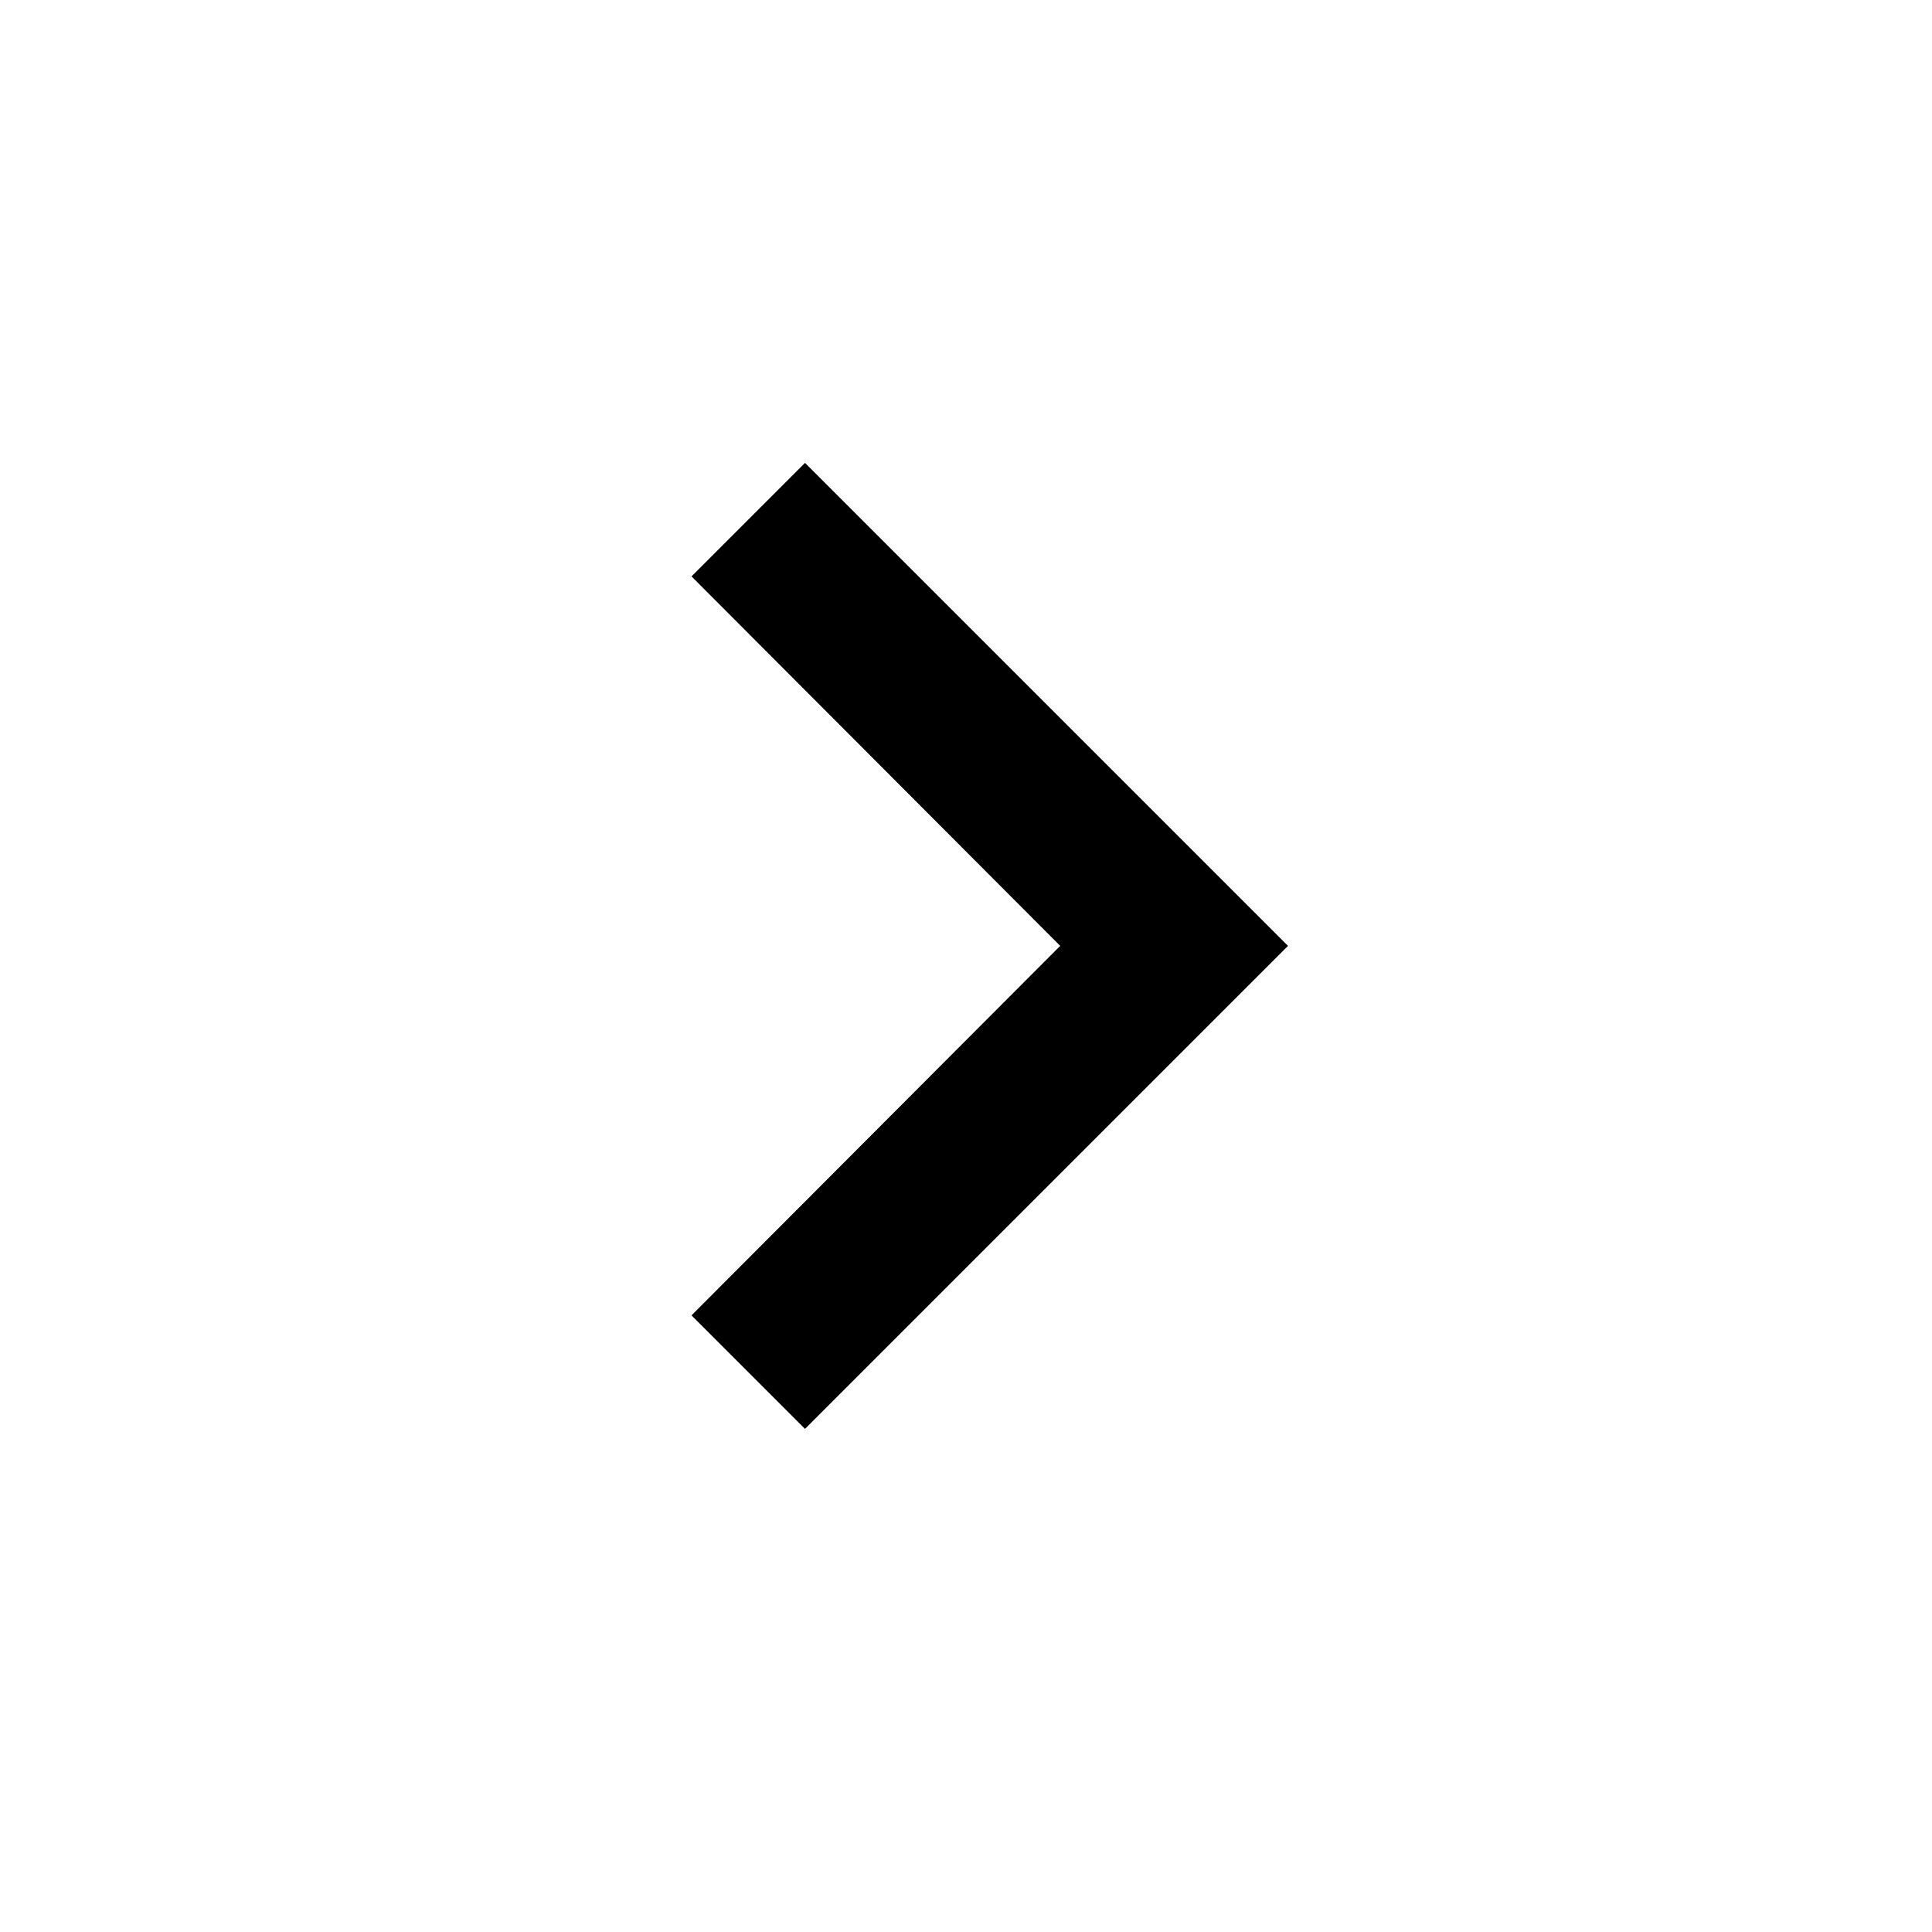
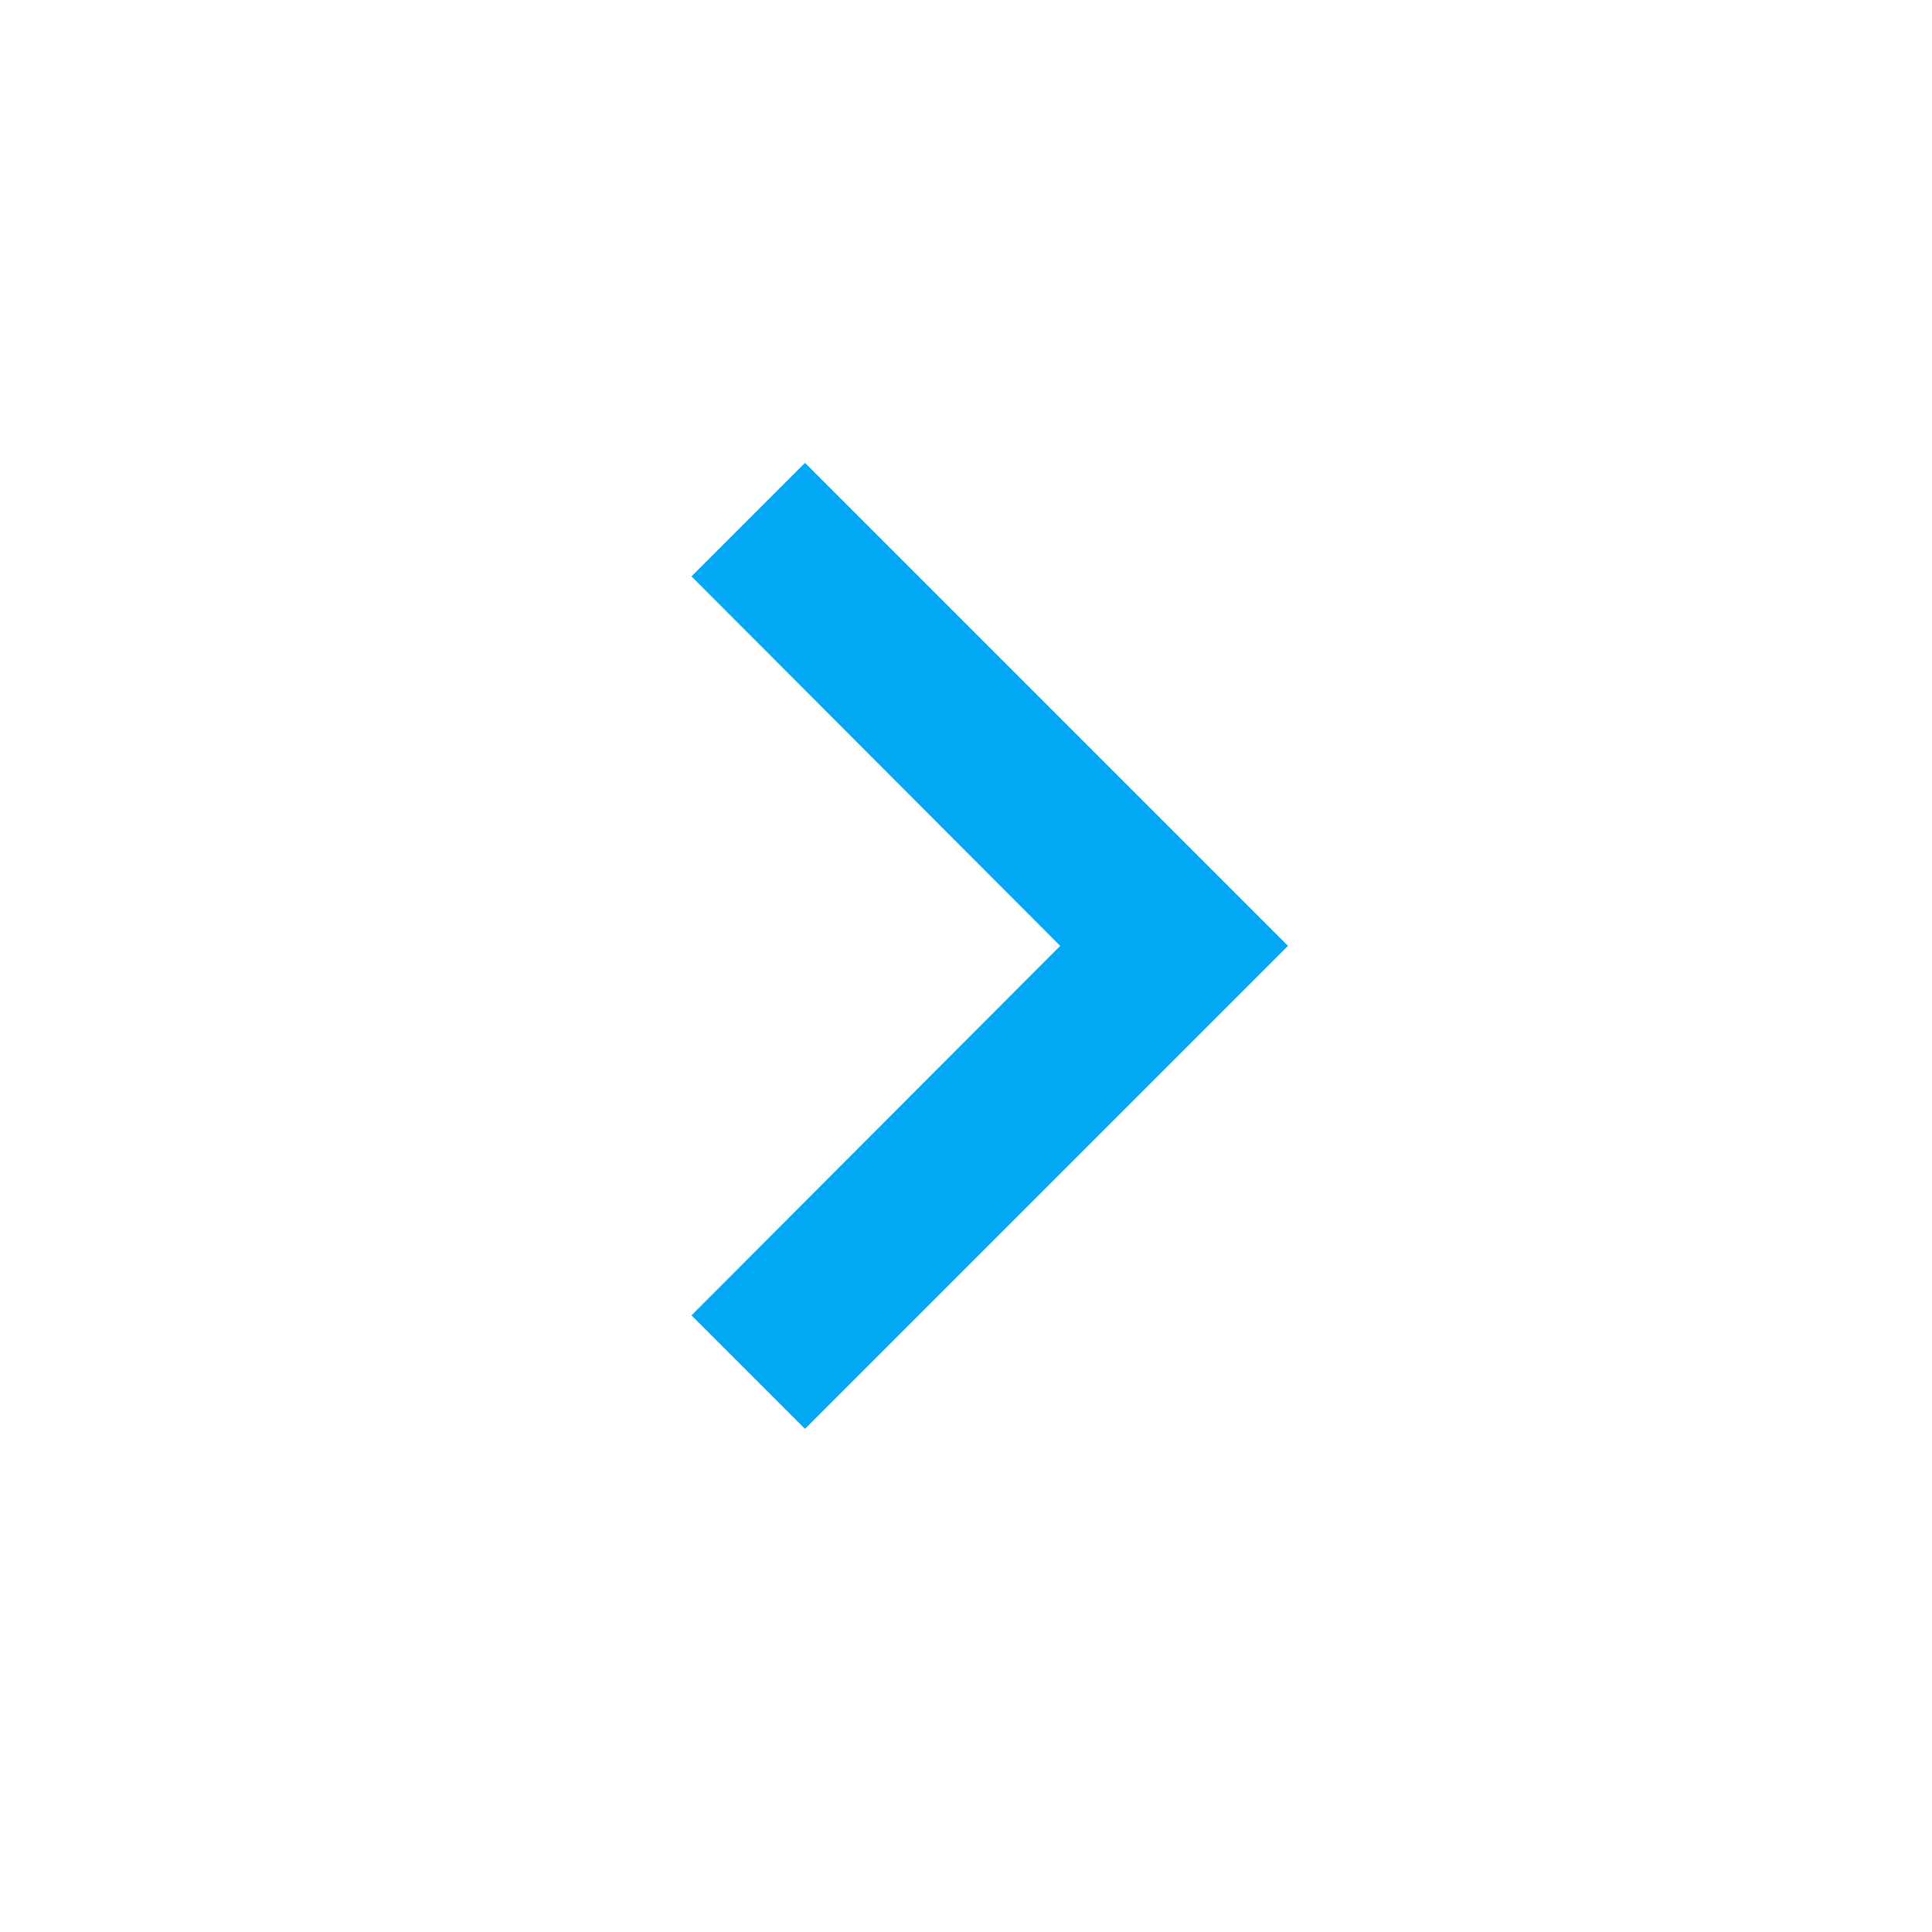
- <svg xmlns="http://www.w3.org/2000/svg" fill="#000000" height="24" viewBox="0 0 24 24" width="24">
+ <svg xmlns="http://www.w3.org/2000/svg" fill="rgb(2, 168, 243)" height="24" viewBox="0 0 24 24" width="24">
  <path d="M8.59 16.34l4.58-4.59-4.58-4.59L10 5.75l6 6-6 6z" />
  <path d="M0-.25h24v24H0z" fill="none" />
</svg>
